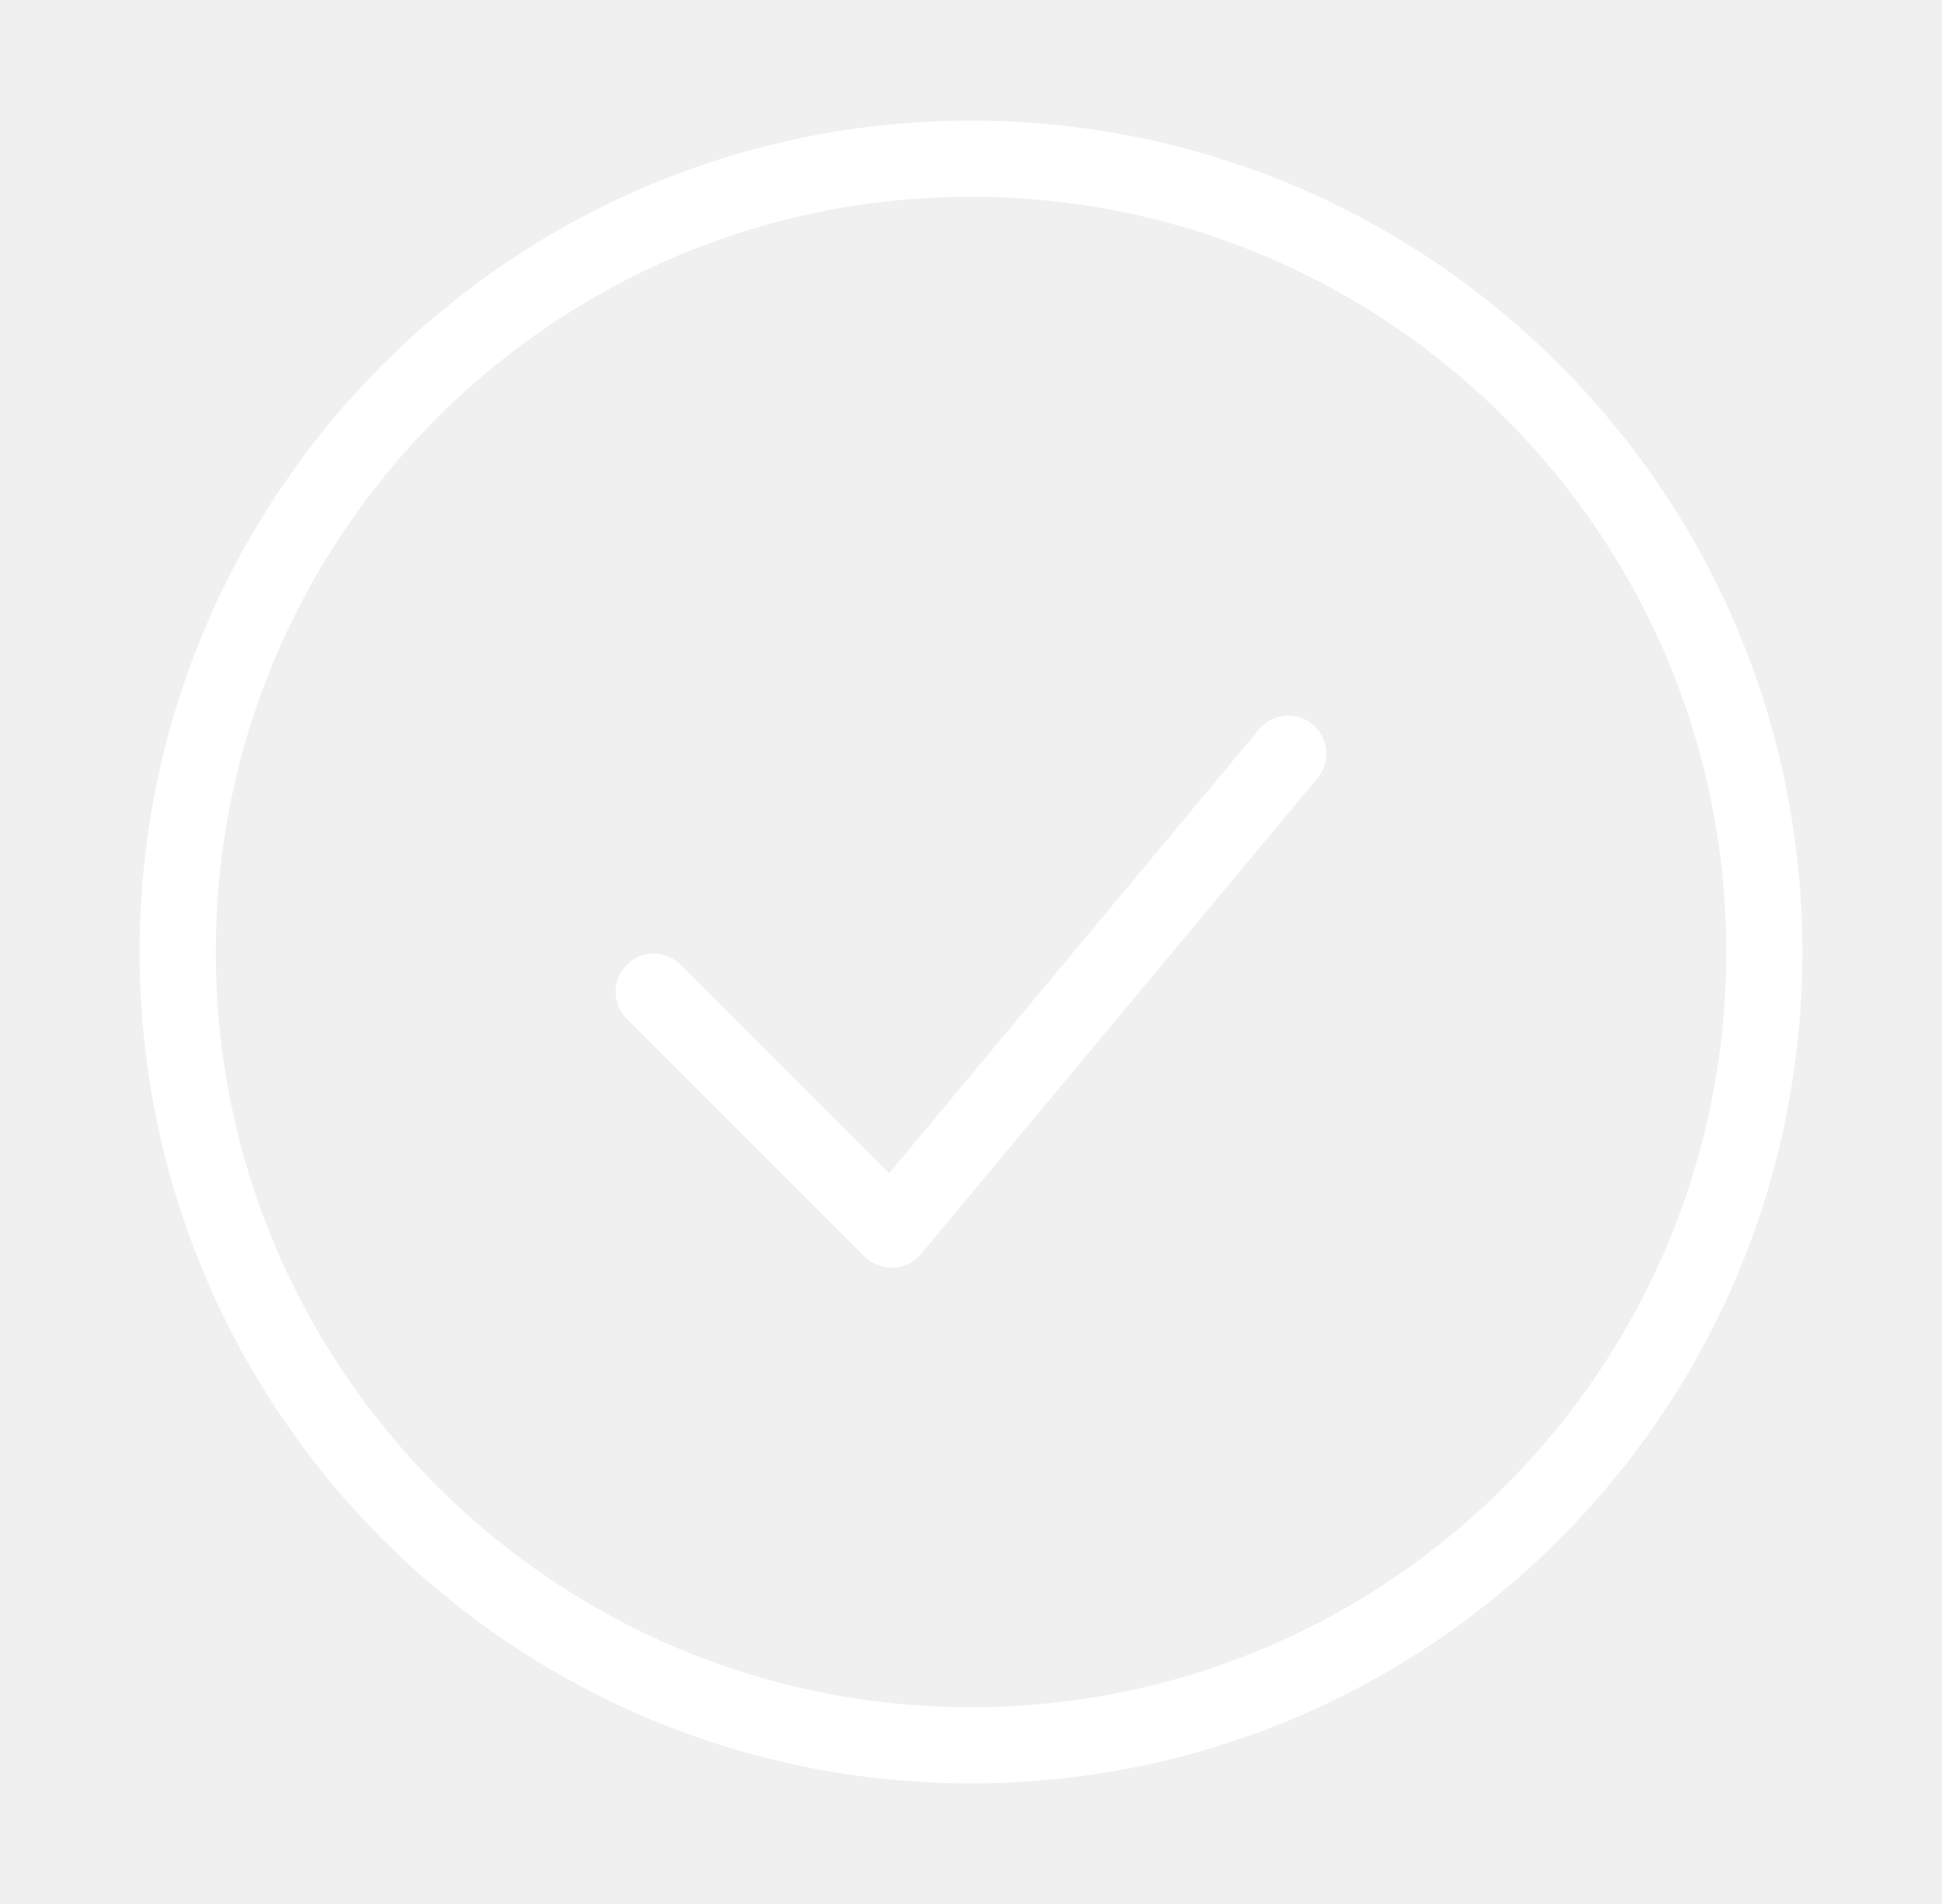
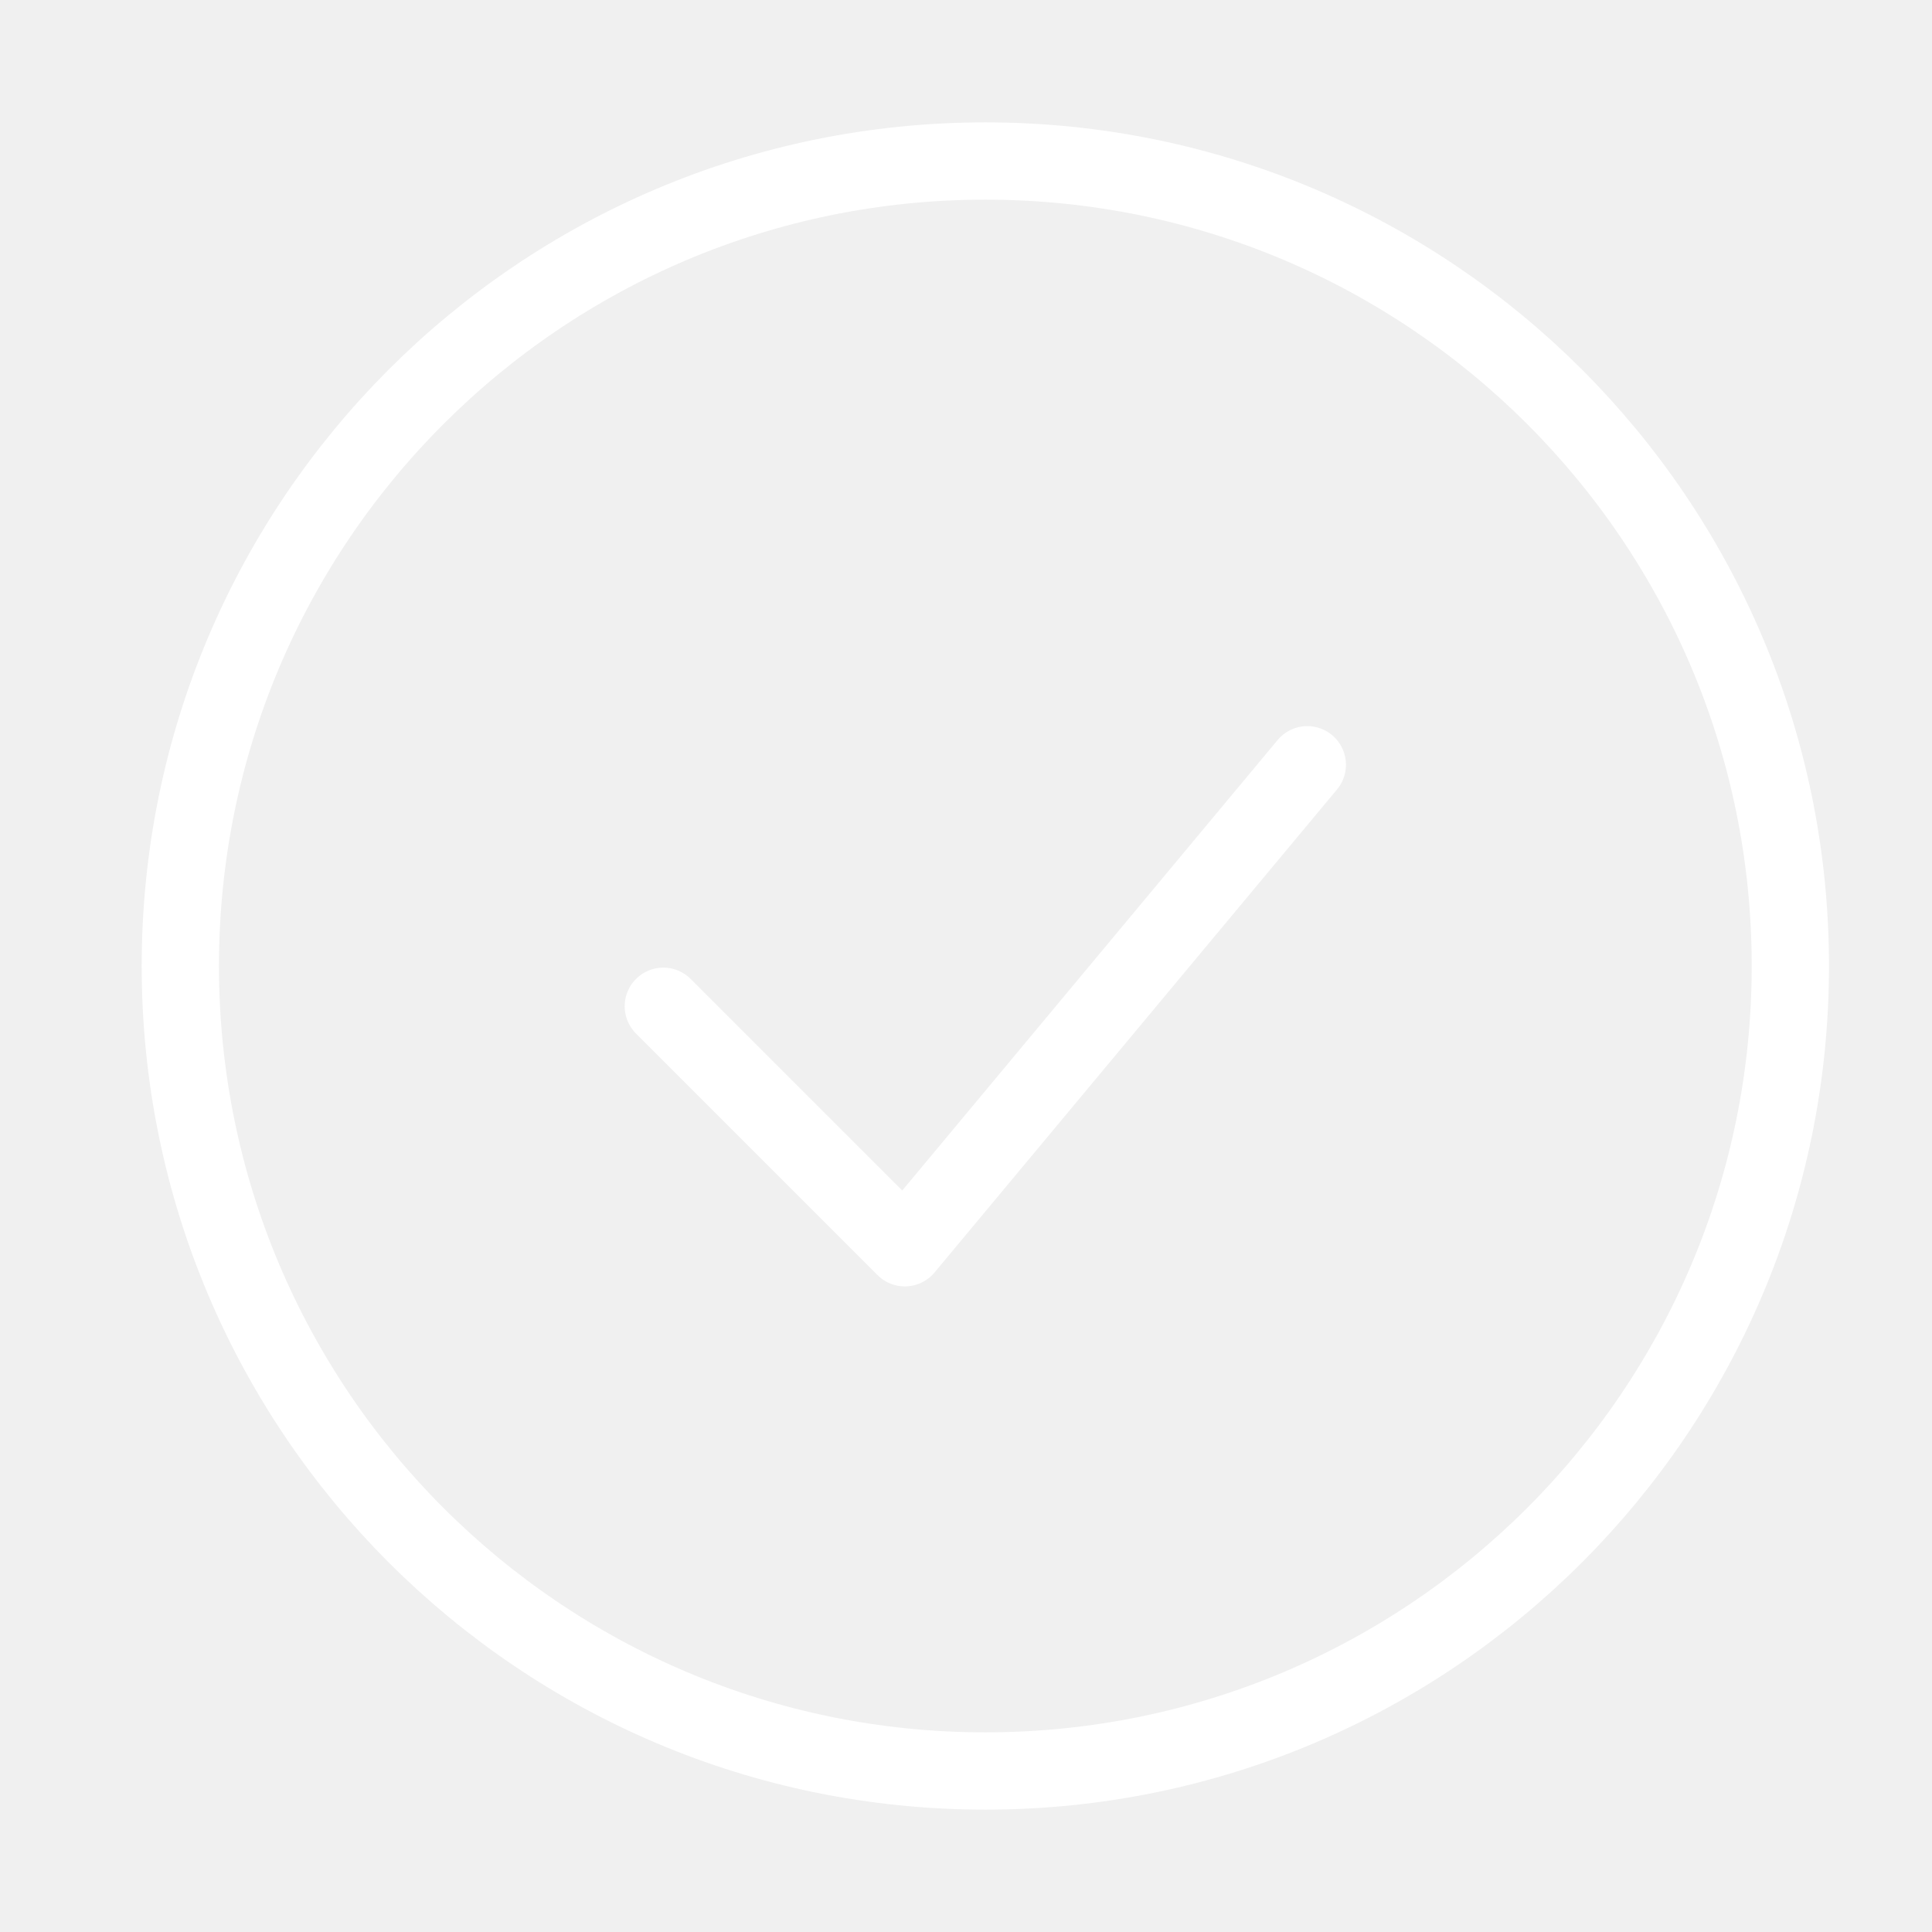
- <svg xmlns="http://www.w3.org/2000/svg" width="51" height="50" viewBox="0 0 51 50" fill="none">
+ <svg xmlns="http://www.w3.org/2000/svg" width="40" height="40" viewBox="0 0 50 50" fill="none">
  <path d="M17.167 26.042L23.417 32.292L33.833 19.792" stroke="white" stroke-width="2" stroke-linecap="round" stroke-linejoin="round" />
  <path d="M25.5 45.833C37.006 45.833 46.334 36.506 46.334 25C46.334 13.494 37.006 4.167 25.5 4.167C13.994 4.167 4.667 13.494 4.667 25C4.667 36.506 13.994 45.833 25.5 45.833Z" stroke="white" stroke-width="2" />
</svg>
